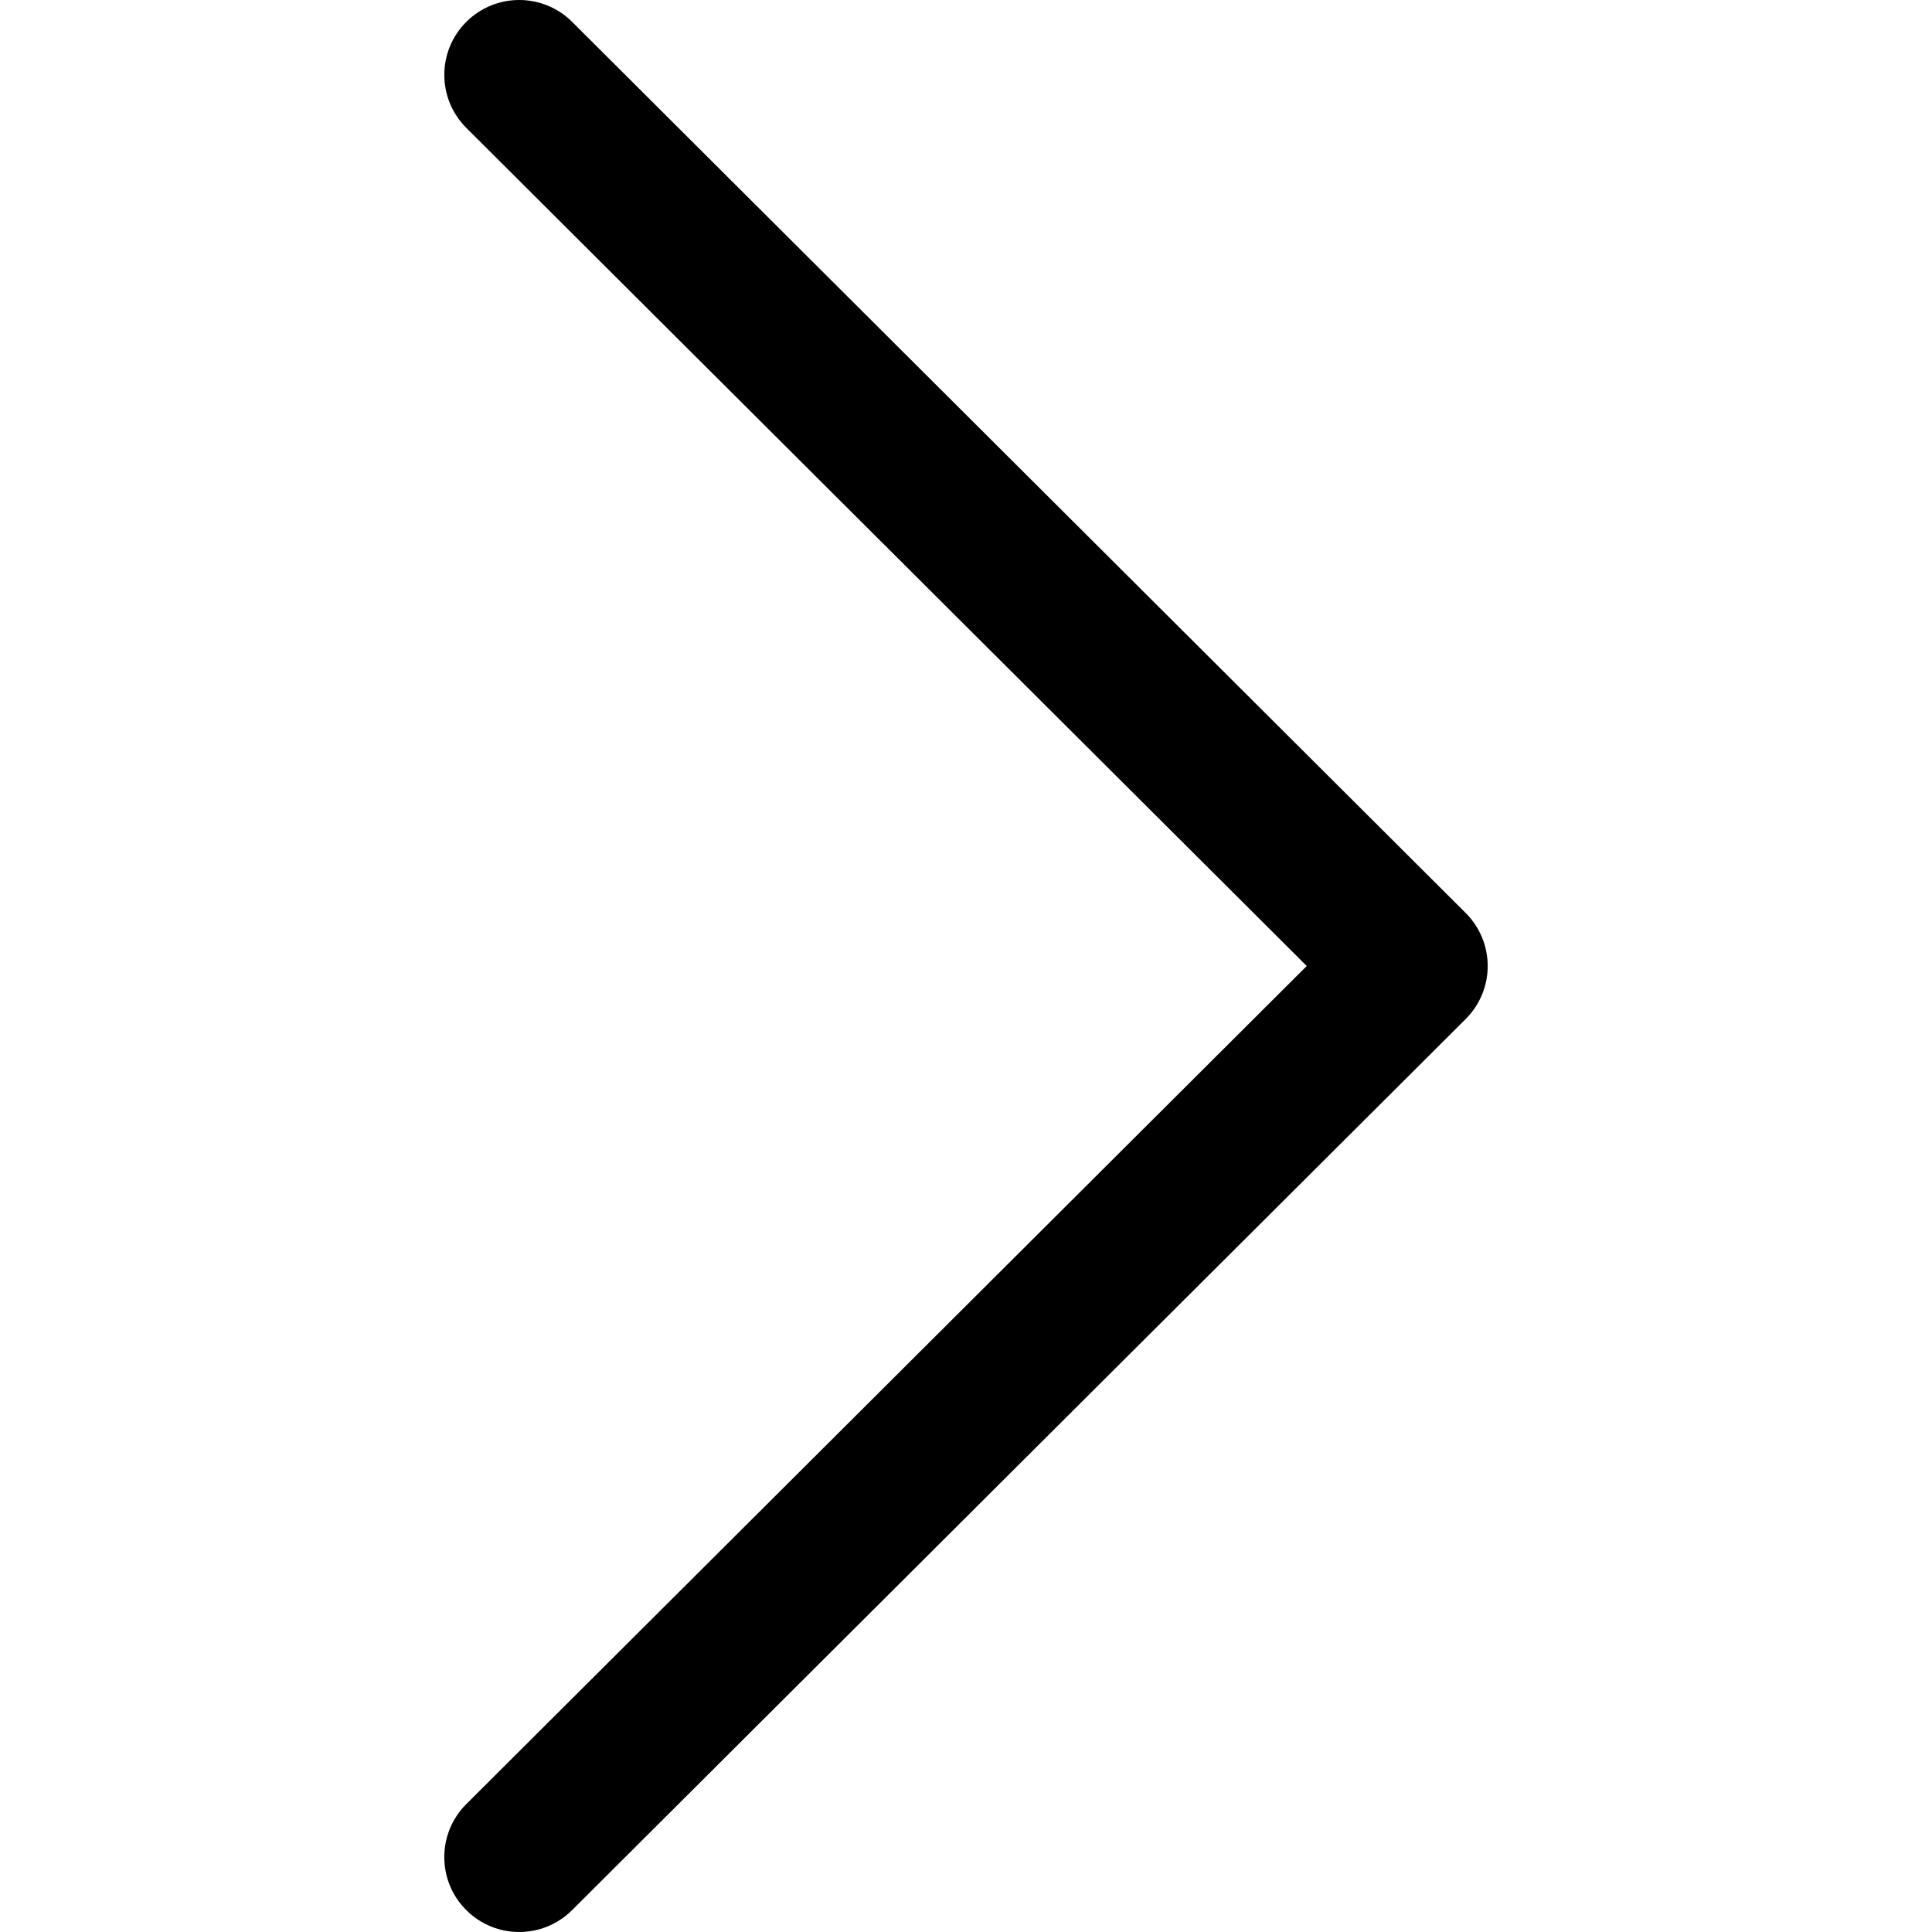
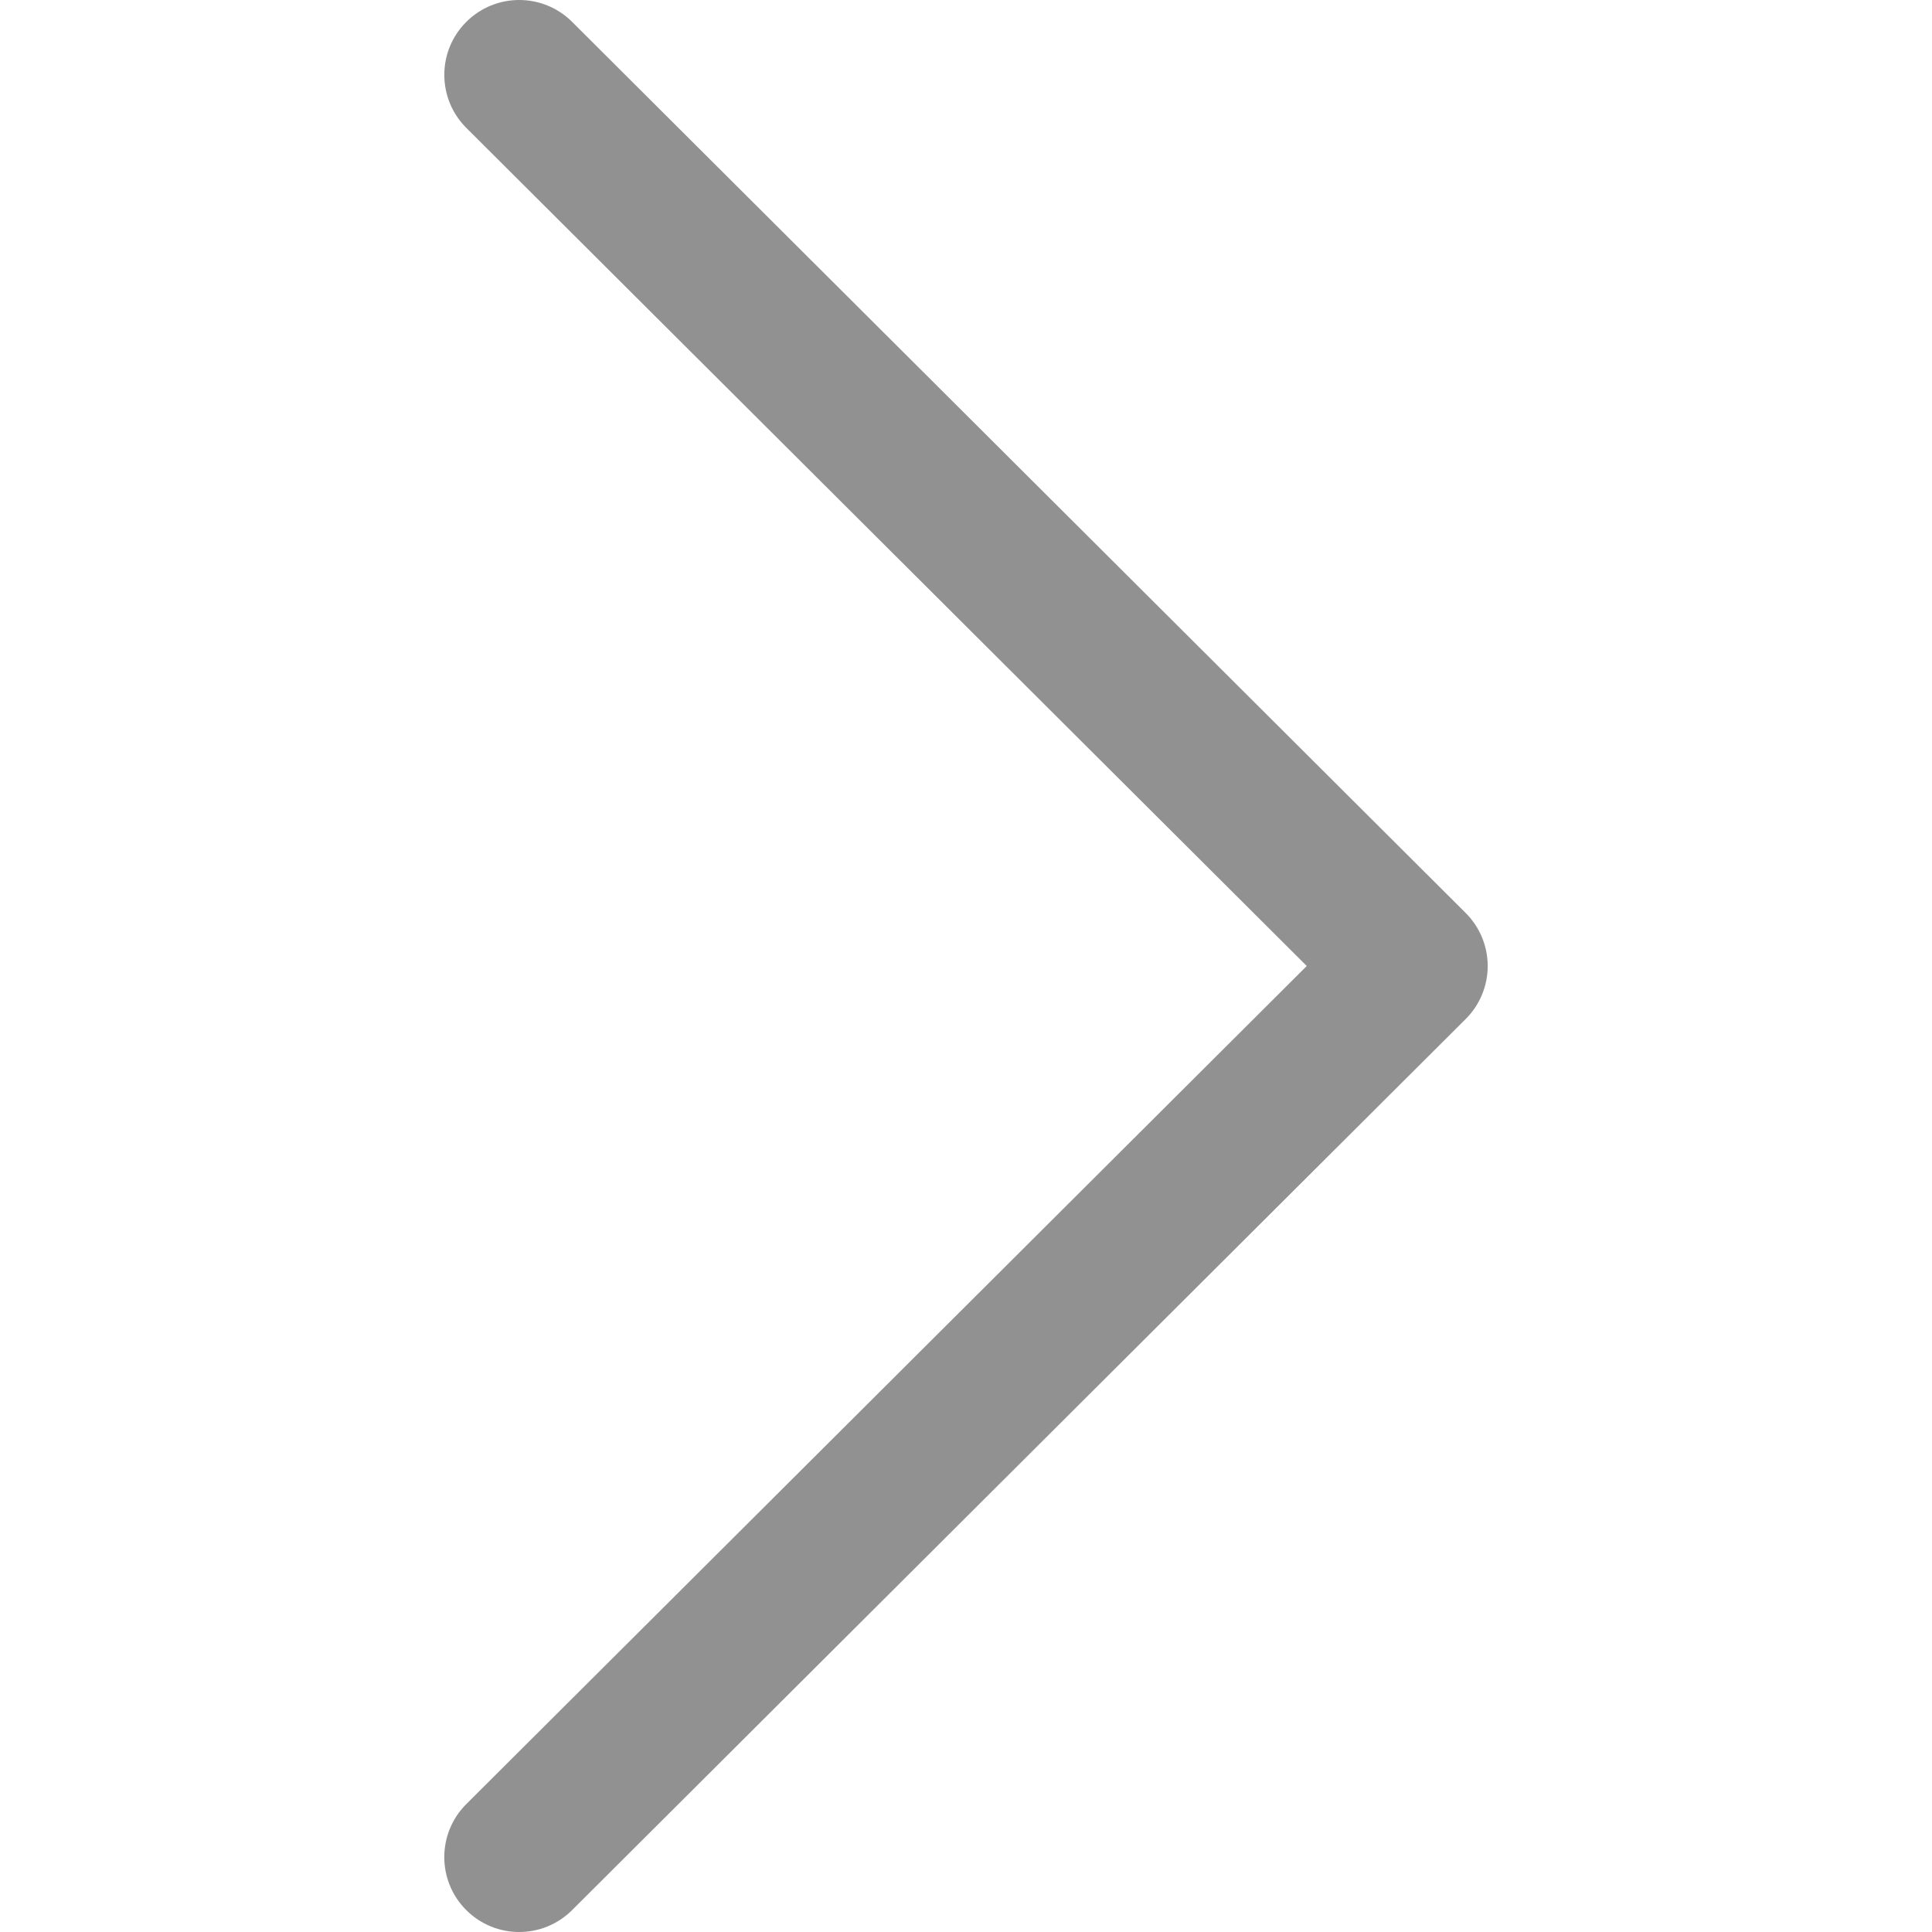
- <svg xmlns="http://www.w3.org/2000/svg" version="1.1" id="Capa_1" x="0px" y="0px" viewBox="0 0 512.002 512.002" style="enable-background:new 0 0 512.002 512.002;" xml:space="preserve">
+ <svg xmlns="http://www.w3.org/2000/svg" version="1.1" id="Capa_1" x="0px" y="0px" viewBox="0 0 512.002 512.002" style="fill:#919191;enable-background:new 0 0 512.002 512.002;" xml:space="preserve">
  <g>
    <g>
      <path d="M388.425,241.951L151.609,5.79c-7.759-7.733-20.321-7.72-28.067,0.04c-7.74,7.759-7.72,20.328,0.04,28.067l222.72,222.105    L123.574,478.106c-7.759,7.74-7.779,20.301-0.04,28.061c3.883,3.89,8.97,5.835,14.057,5.835c5.074,0,10.141-1.932,14.017-5.795    l236.817-236.155c3.737-3.718,5.834-8.778,5.834-14.05S392.156,245.676,388.425,241.951z" />
    </g>
  </g>
  <g>
</g>
  <g>
</g>
  <g>
</g>
  <g>
</g>
  <g>
</g>
  <g>
</g>
  <g>
</g>
  <g>
</g>
  <g>
</g>
  <g>
</g>
  <g>
</g>
  <g>
</g>
  <g>
</g>
  <g>
</g>
  <g>
</g>
</svg>
